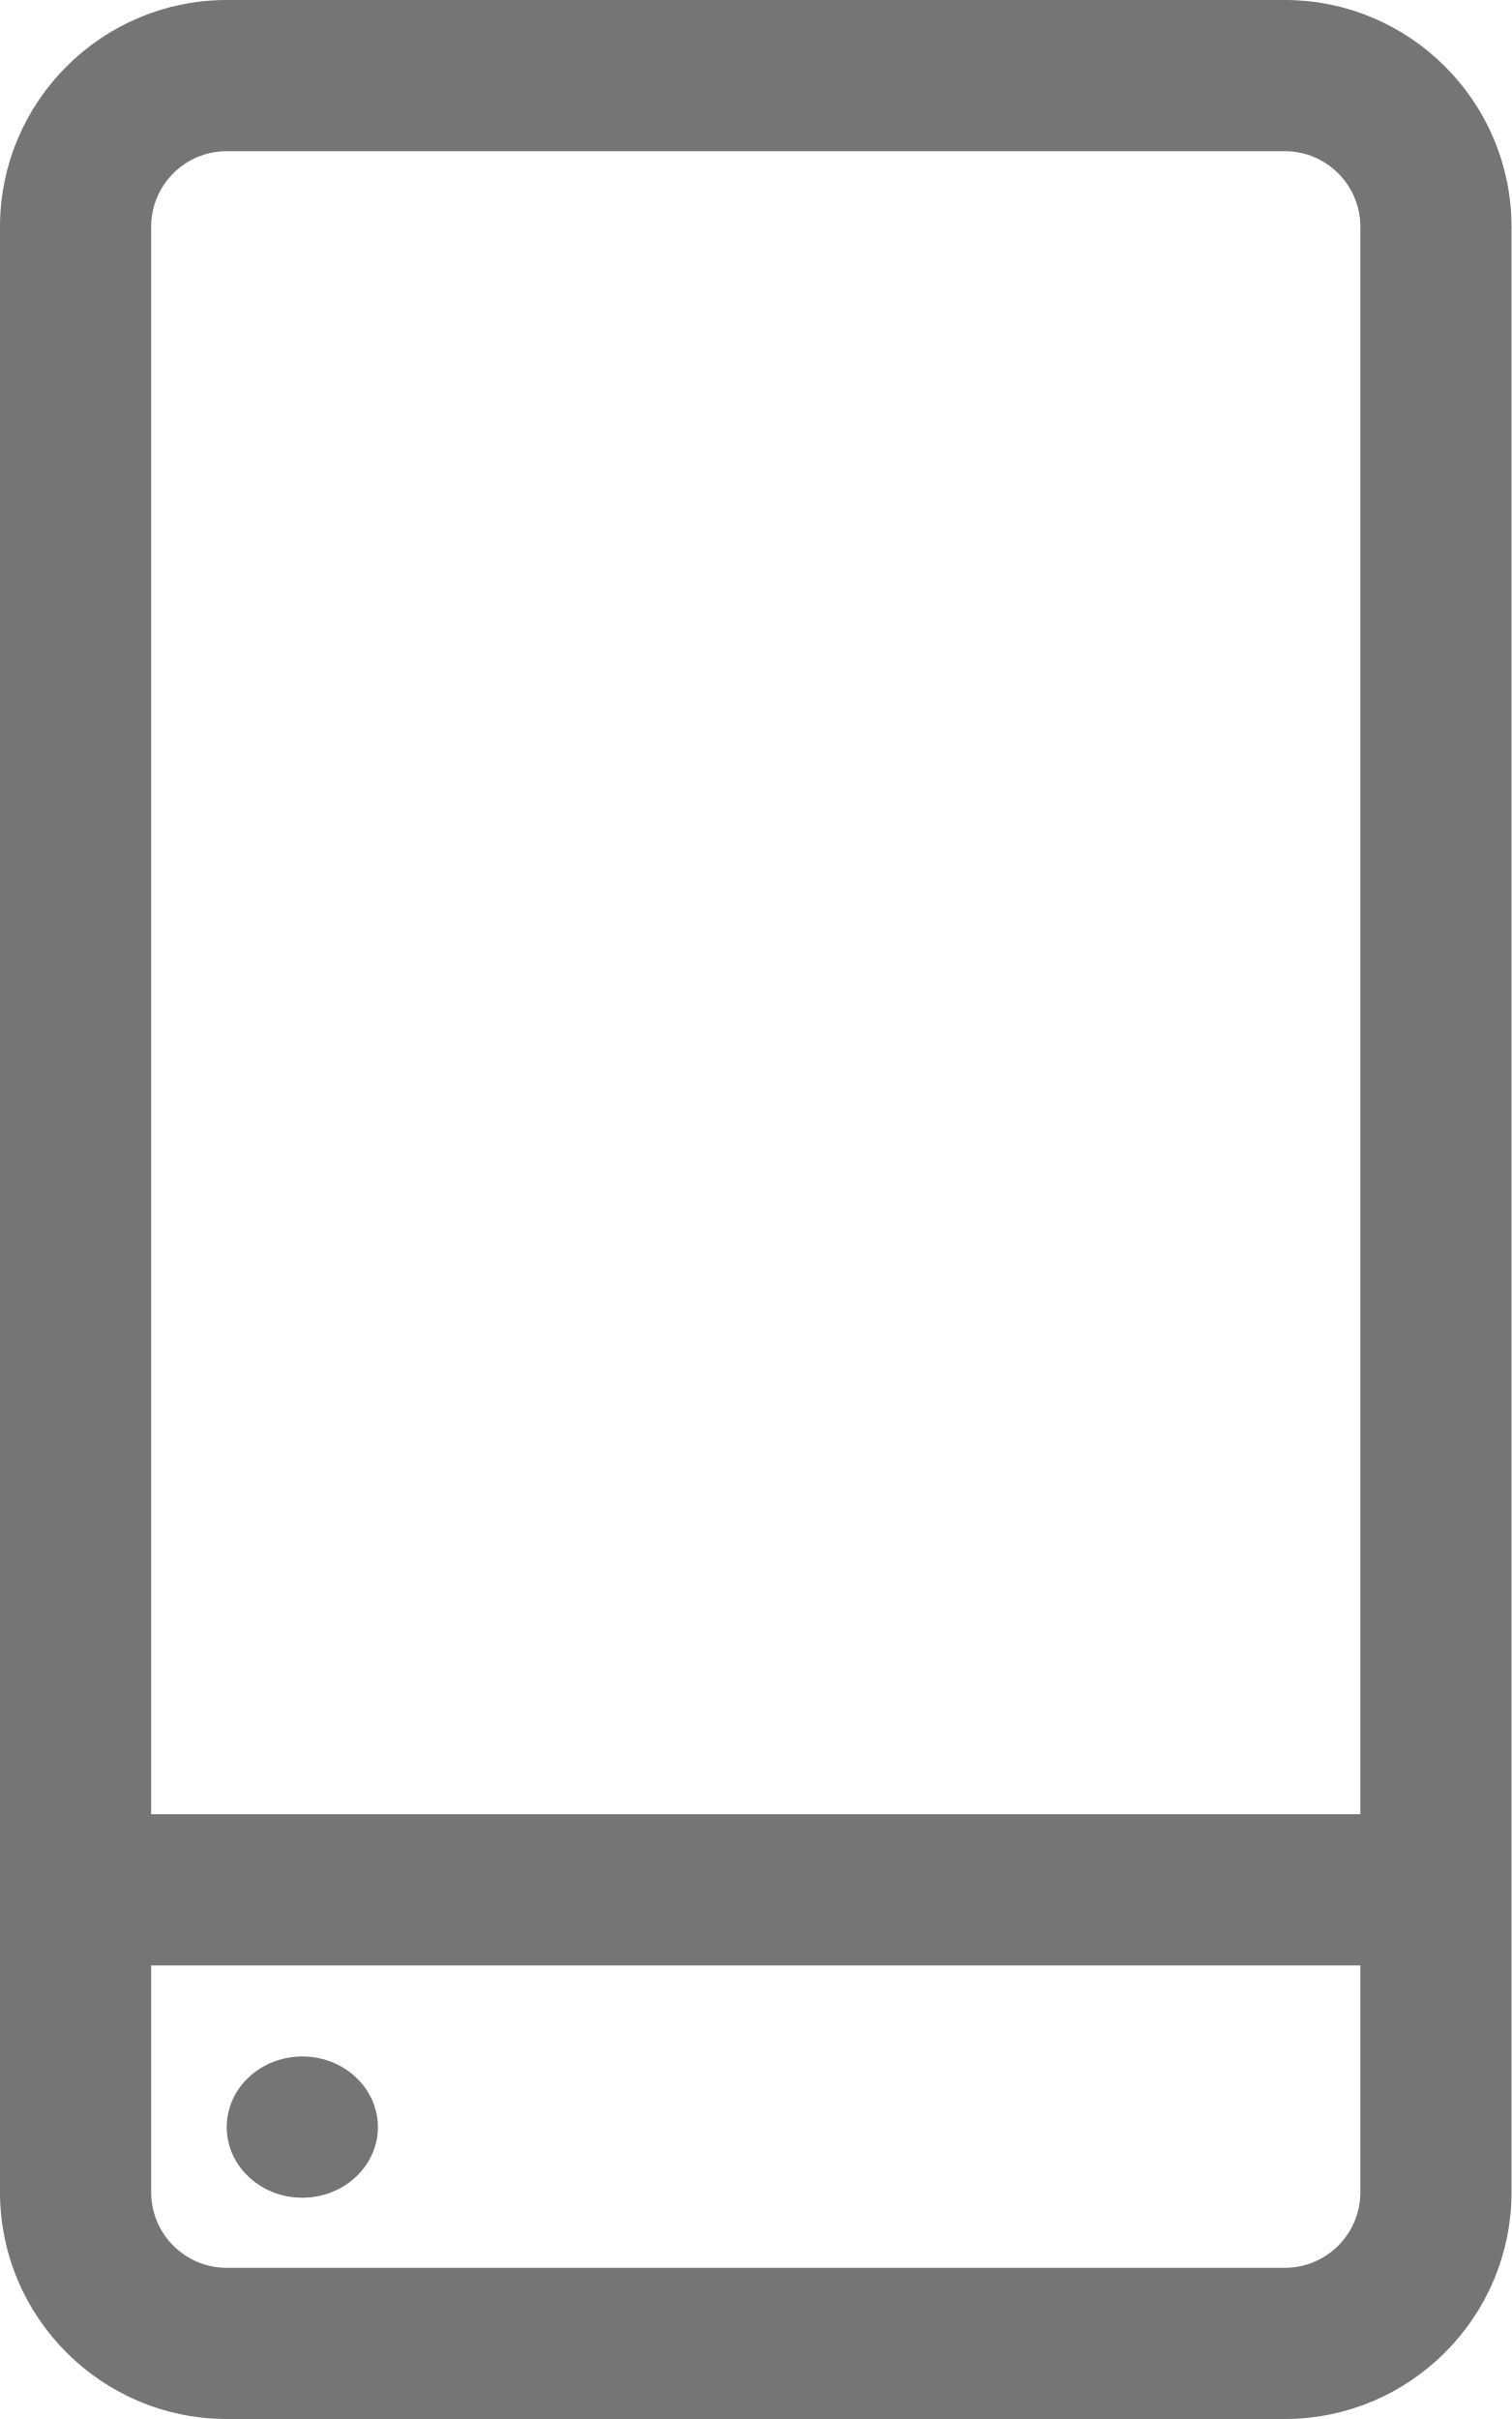
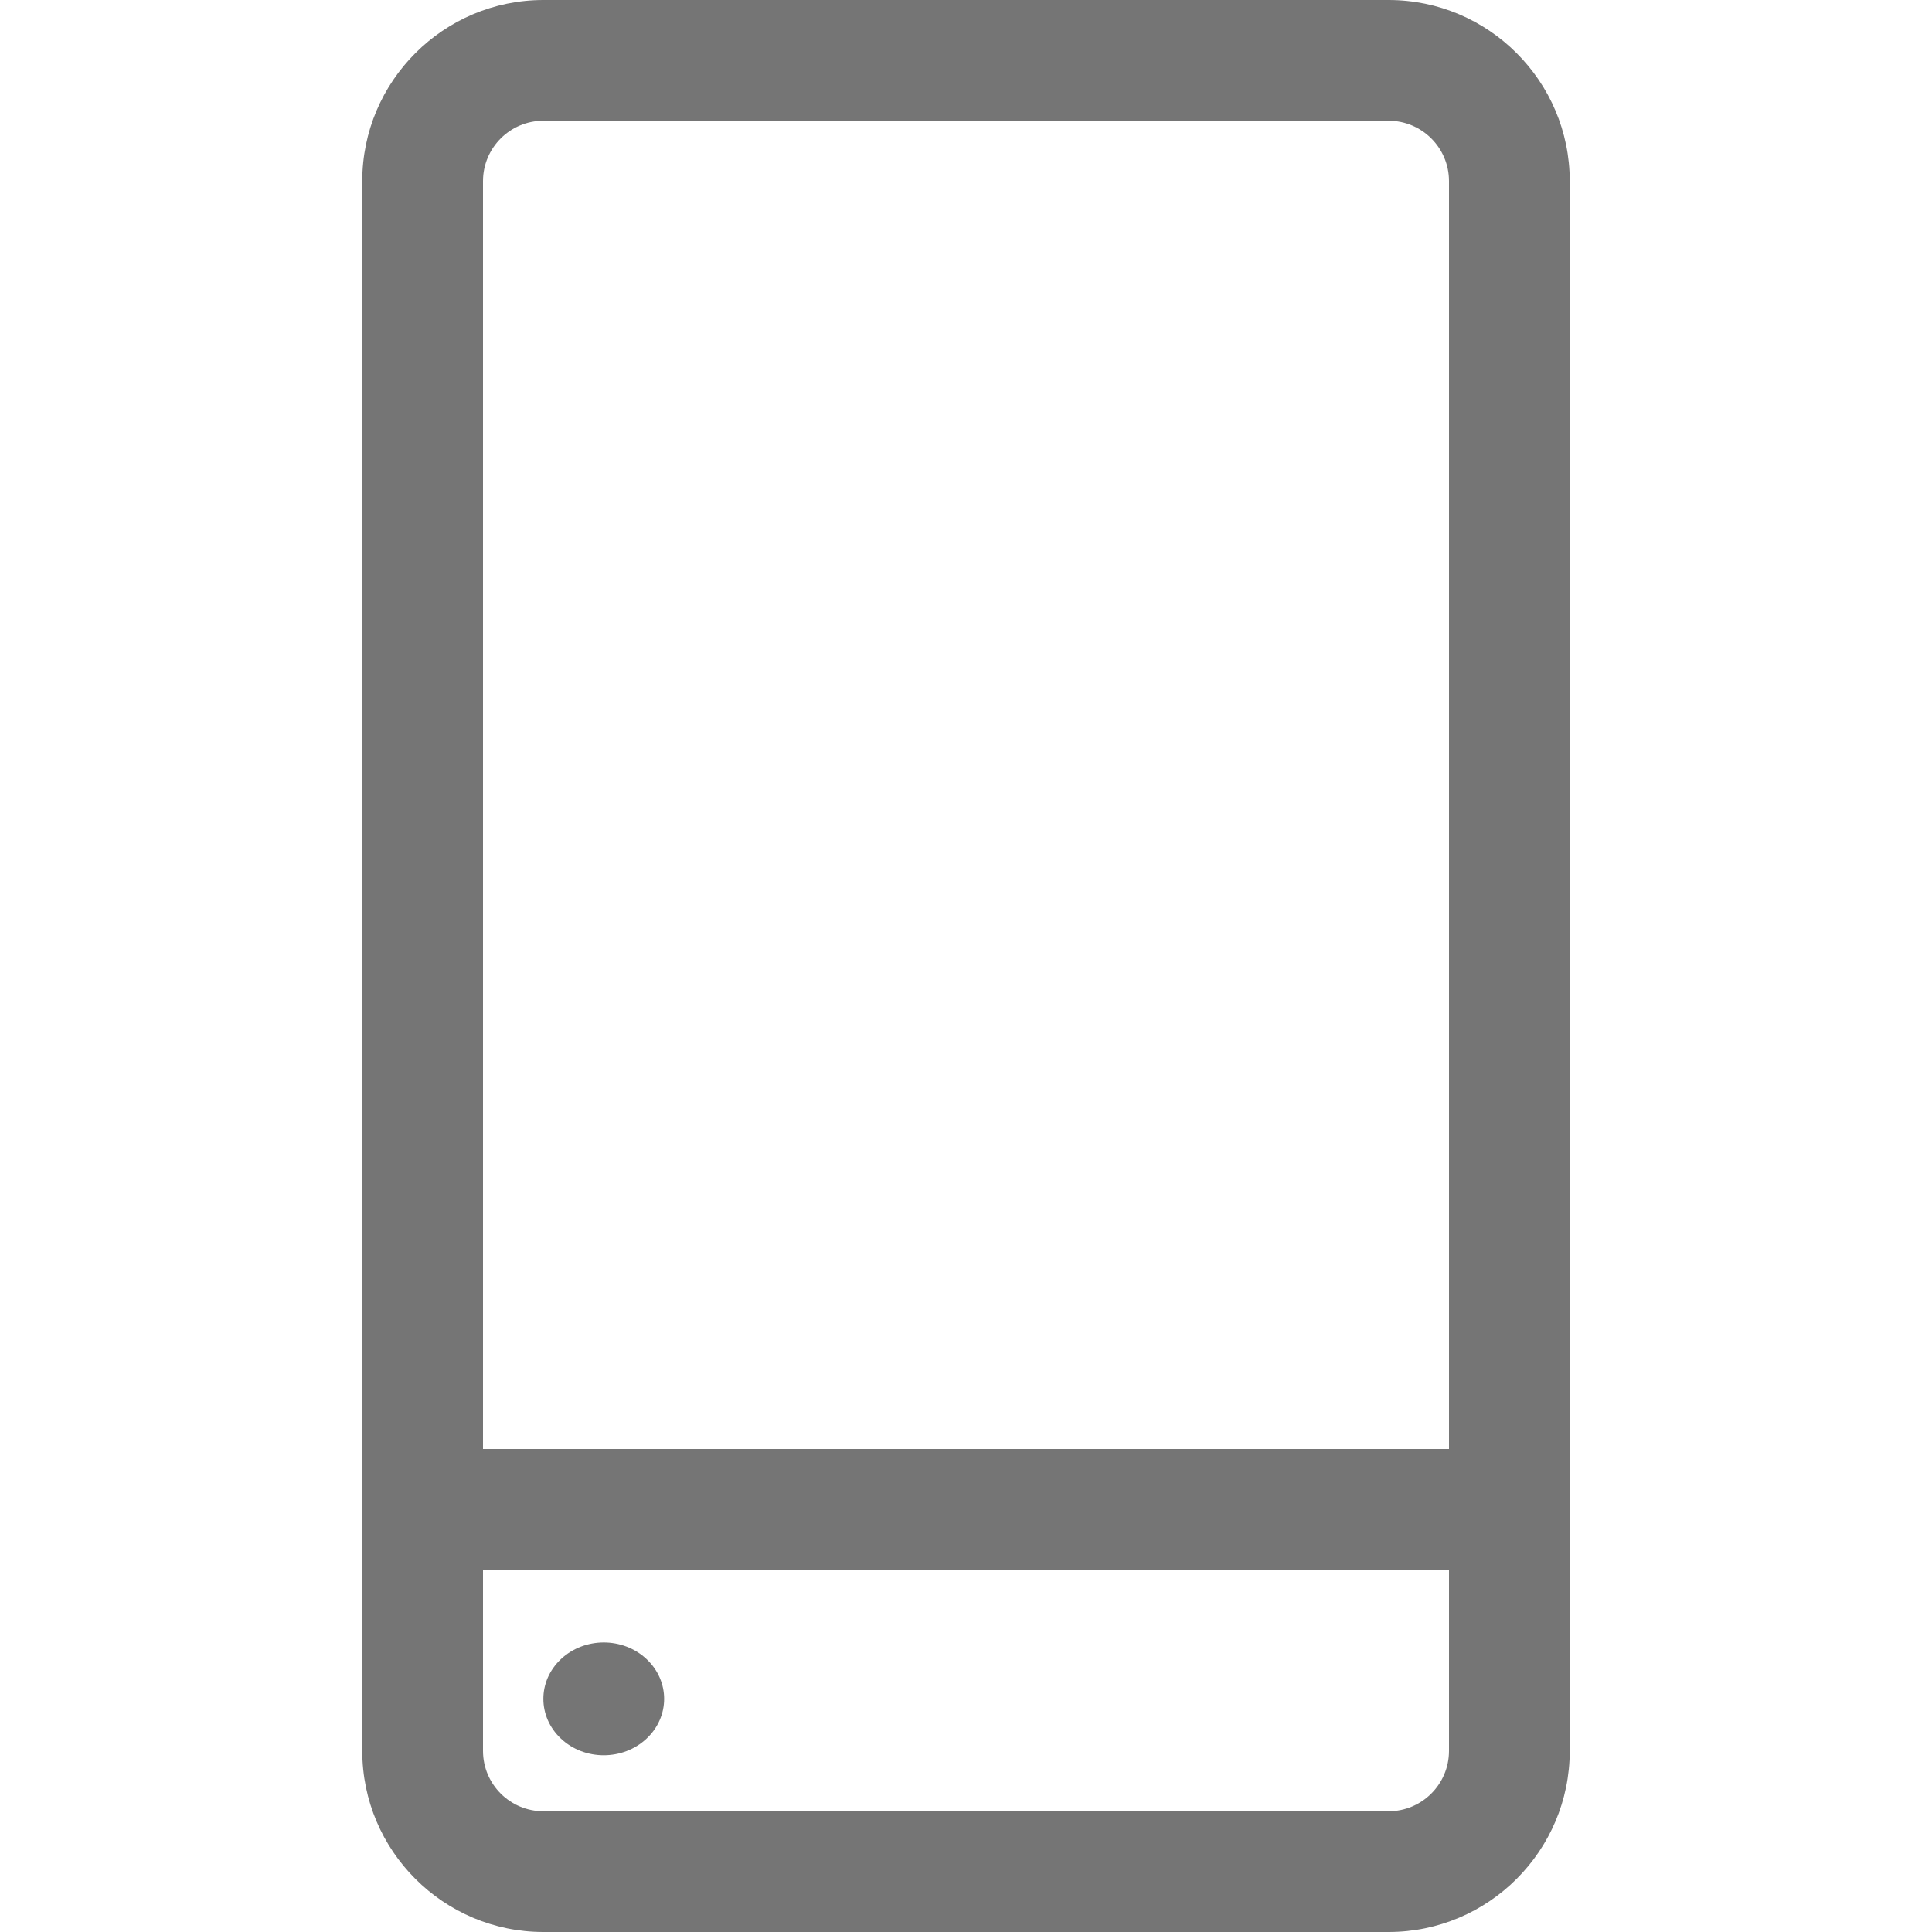
- <svg xmlns="http://www.w3.org/2000/svg" version="1.1" width="20" height="32" viewBox="0 0 20 32">
-   <path fill="#757575" d="M17 0h-14c-1.654 0-3 1.346-3 3v26c0 1.654 1.346 3 3 3h14c1.654 0 3-1.346 3-3v-26c0-1.654-1.346-3-3-3zM3 2h14c0.552 0 1 0.448 1 1v21h-16v-21c0-0.552 0.448-1 1-1zM17 30h-14c-0.552 0-1-0.448-1-1v-3h16v3c0 0.552-0.448 1-1 1z" />
-   <path fill="#757575" d="M4.707 27.478c0.391 0.365 0.391 0.956 0 1.321s-1.024 0.365-1.414 0c-0.391-0.365-0.391-0.956 0-1.321s1.024-0.365 1.414 0z" />
+ <svg xmlns="http://www.w3.org/2000/svg" version="1.1" width="32" height="32" viewBox="0 0 32 32">
+   <path fill="#757575" d="M23 0h-14c-1.654 0-3 1.346-3 3v26c0 1.654 1.346 3 3 3h14c1.654 0 3-1.346 3-3v-26c0-1.654-1.346-3-3-3zM9 2h14c0.552 0 1 0.448 1 1v21h-16v-21c0-0.552 0.448-1 1-1zM23 30h-14c-0.552 0-1-0.448-1-1v-3h16v3c0 0.552-0.448 1-1 1z" />
+   <path fill="#757575" d="M10.707 27.478c0.391 0.365 0.391 0.956 0 1.321s-1.024 0.365-1.414 0c-0.391-0.365-0.391-0.956 0-1.321s1.024-0.365 1.414 0z" />
</svg>
